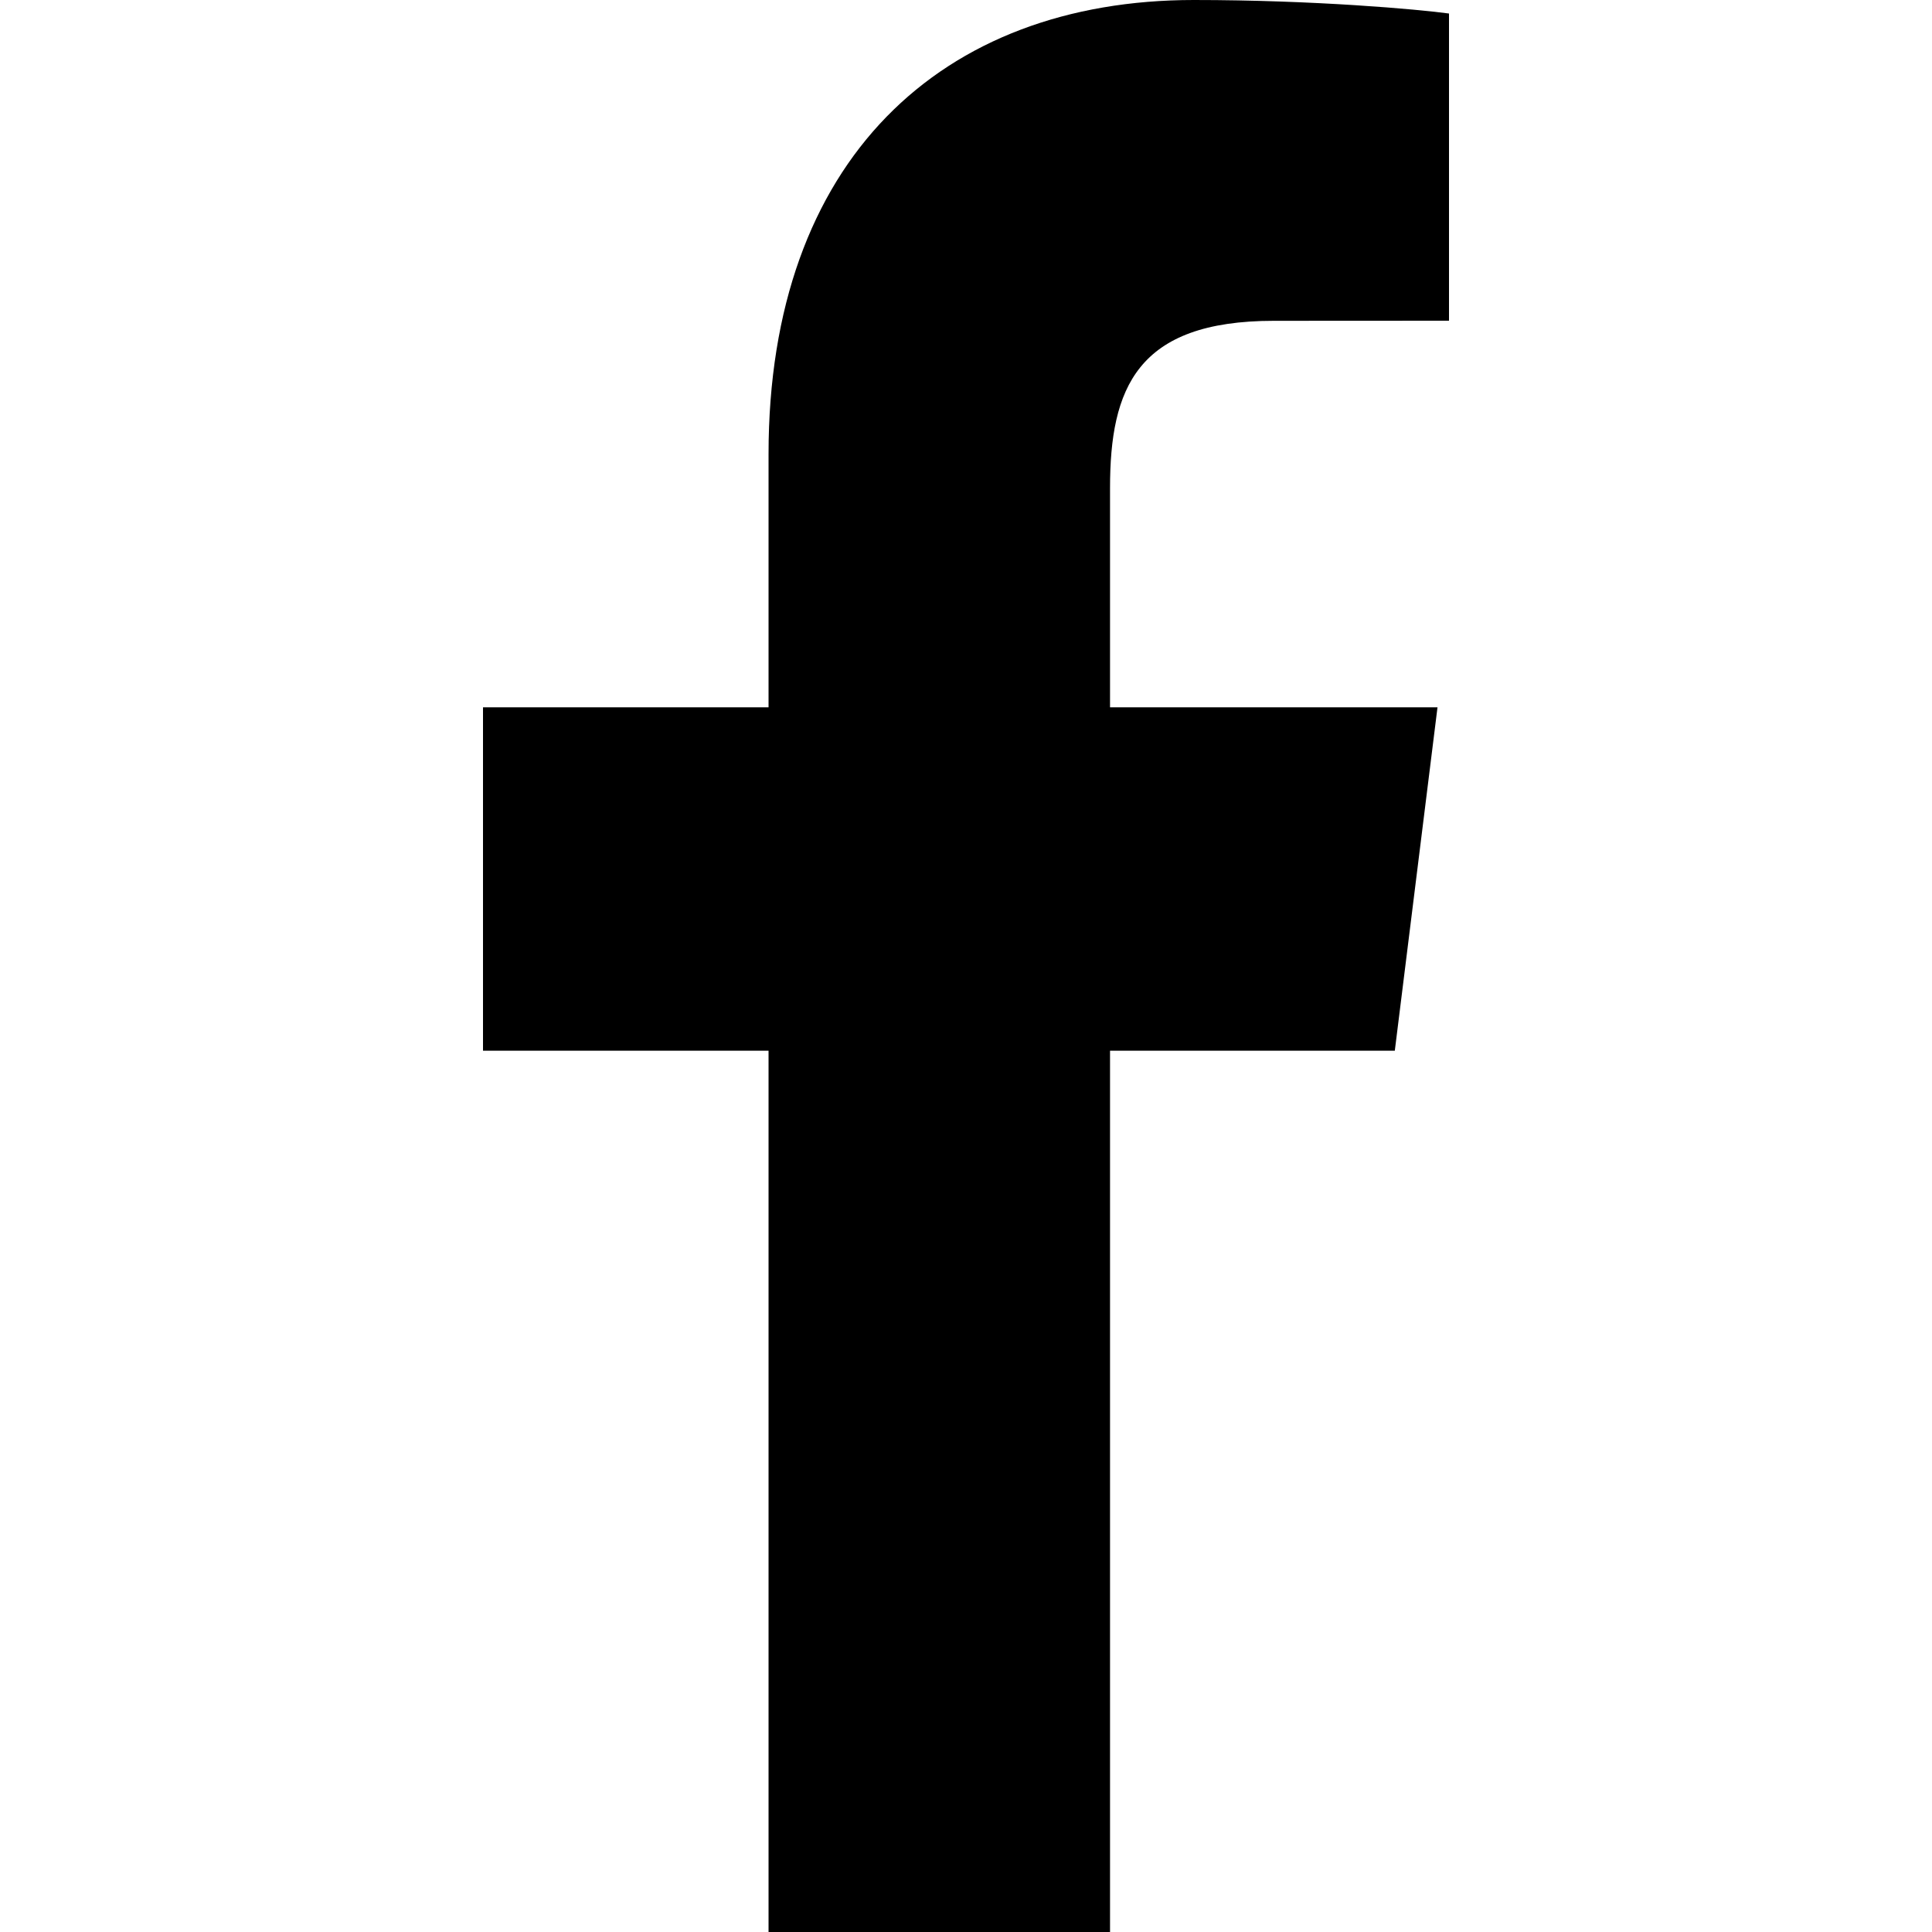
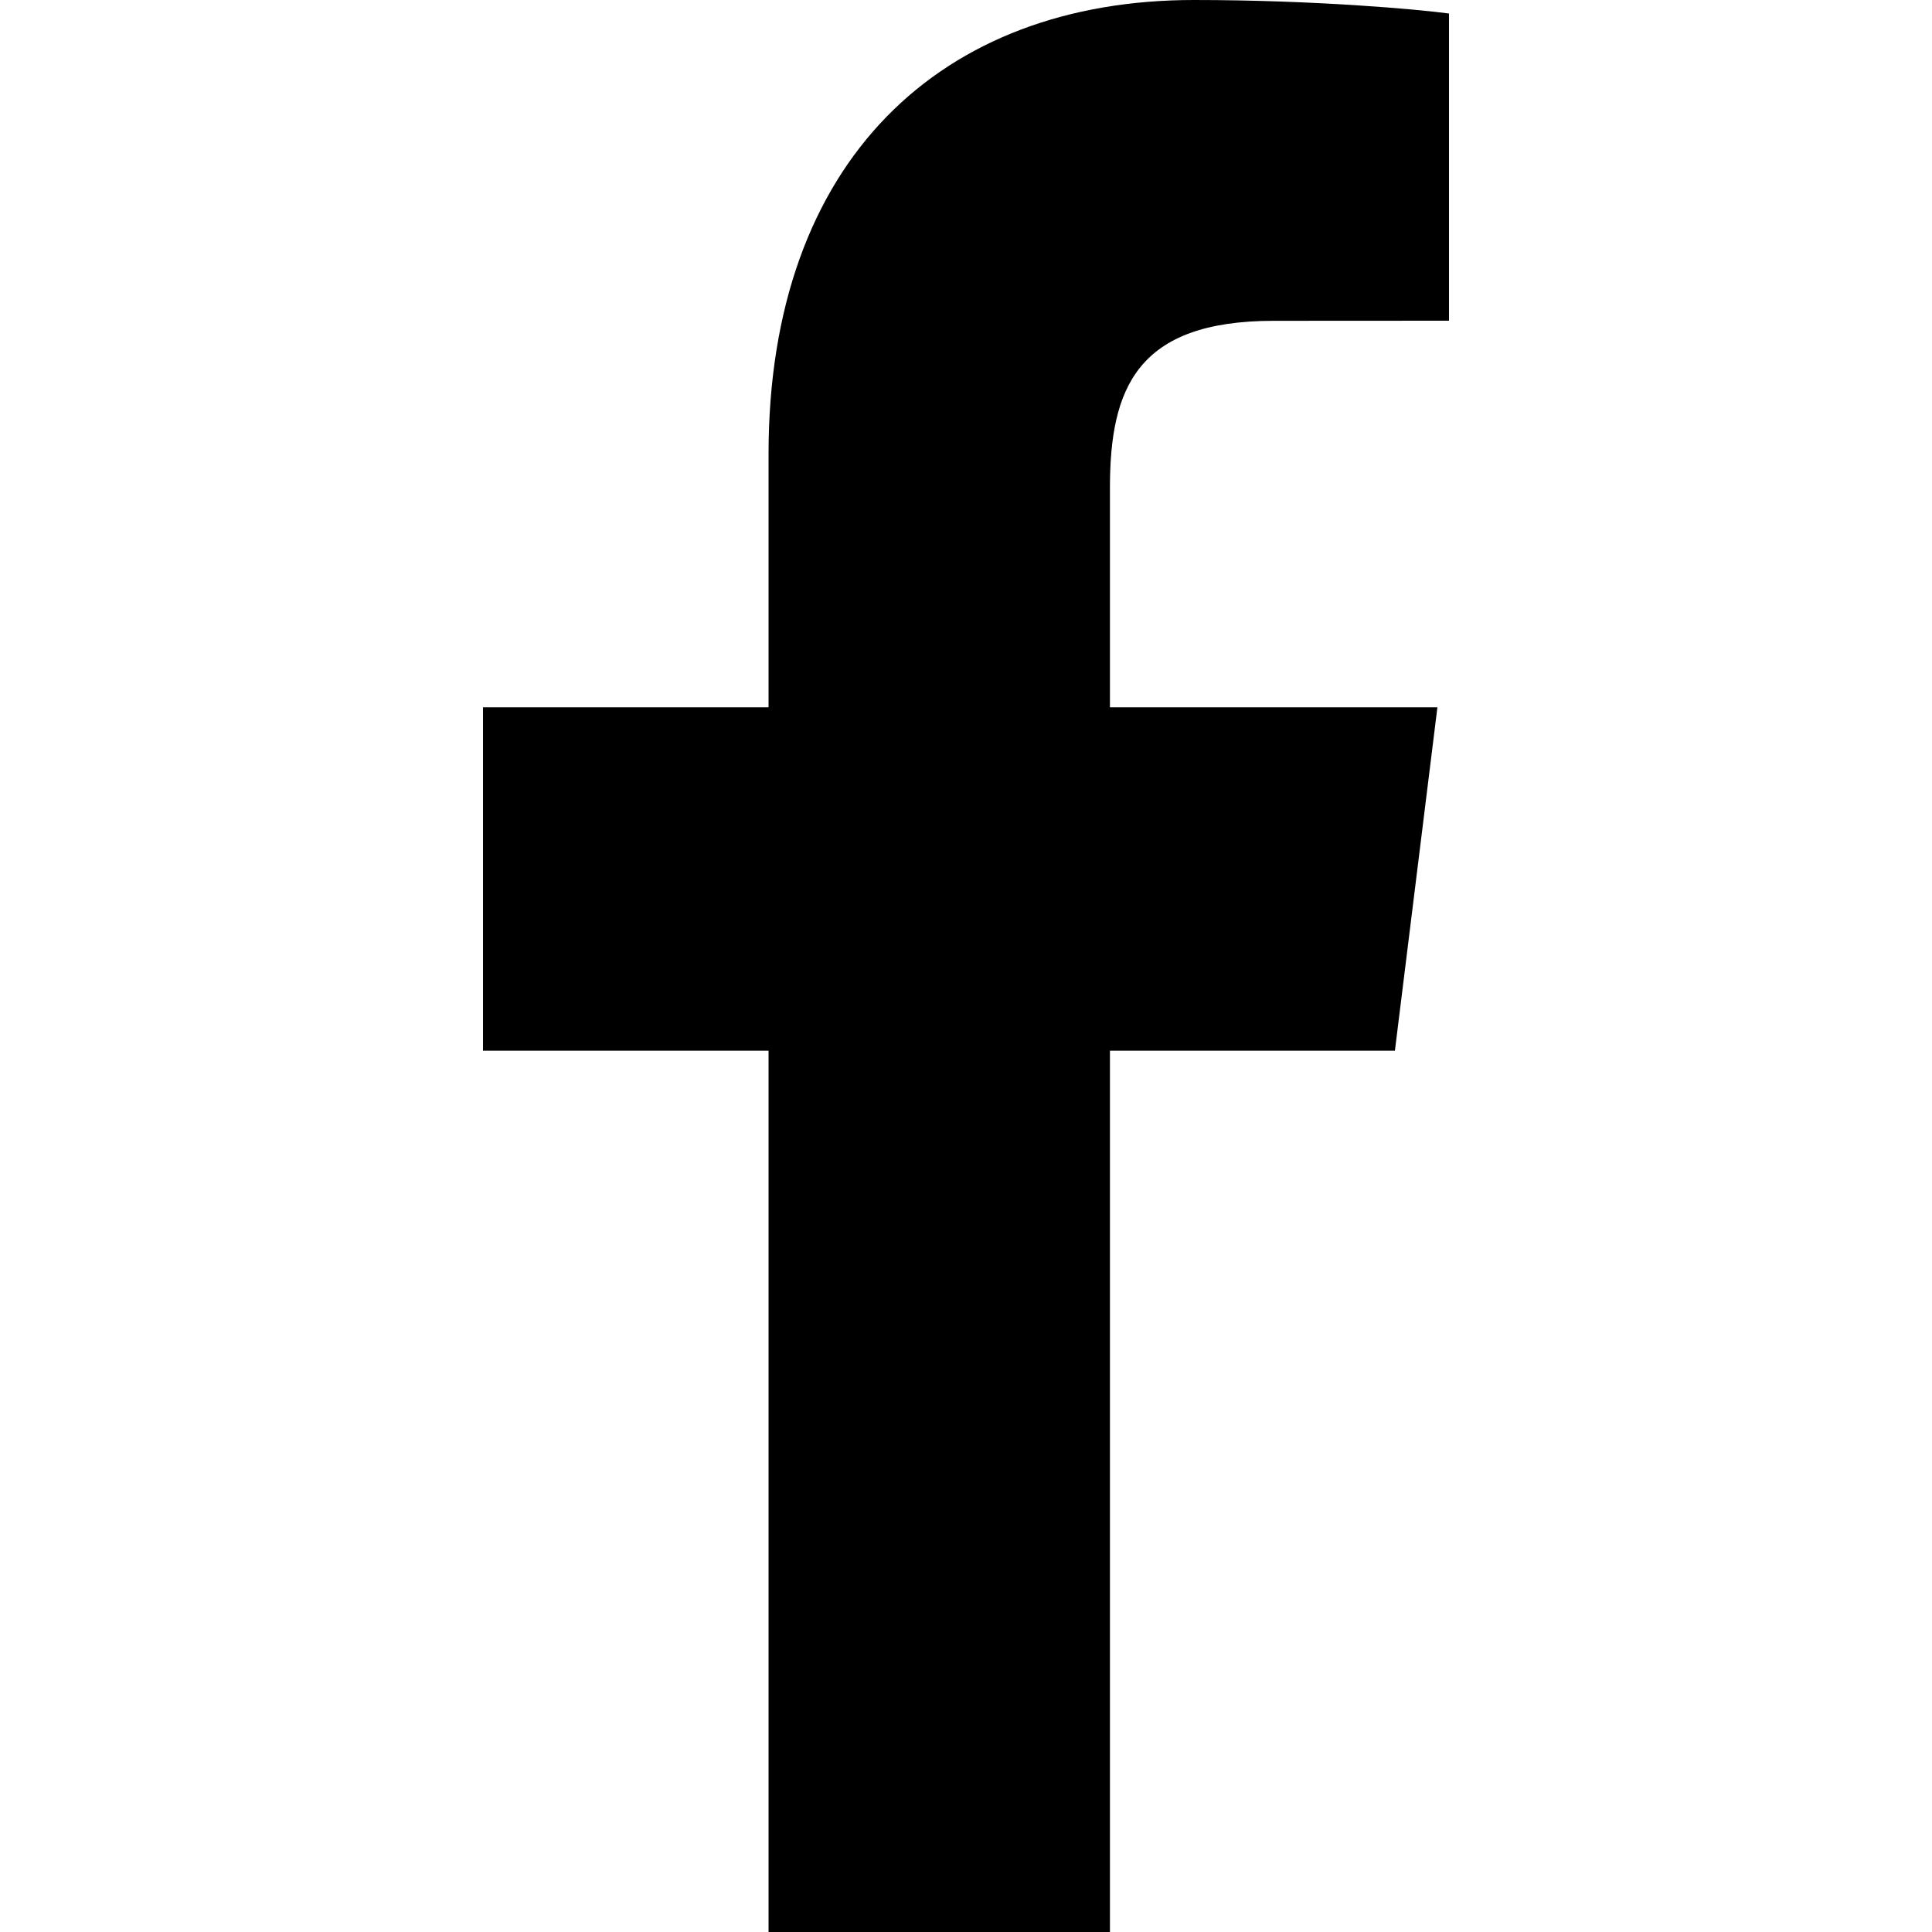
- <svg xmlns="http://www.w3.org/2000/svg" width="20" height="20" viewBox="0 0 20 20">
-   <path d="M11.491 20V10.877H14.439L14.881 7.322H11.491V5.052C11.491 4.022 11.766 3.321 13.187 3.321L15 3.32V0.14C14.687 0.097 13.61 0 12.359 0C9.745 0 7.956 1.657 7.956 4.7V7.322H5V10.877H7.956V20H11.491V20Z" />
+ <svg xmlns="http://www.w3.org/2000/svg" width="20" height="20">
+   <path d="M11.49 20v-9.123h2.95l.44-3.555h-3.39v-2.27c0-1.03.276-1.731 1.697-1.731L15 3.32V.14C14.687.097 13.61 0 12.359 0 9.745 0 7.956 1.657 7.956 4.7v2.622H5v3.555h2.956V20h3.535z" />
</svg>
